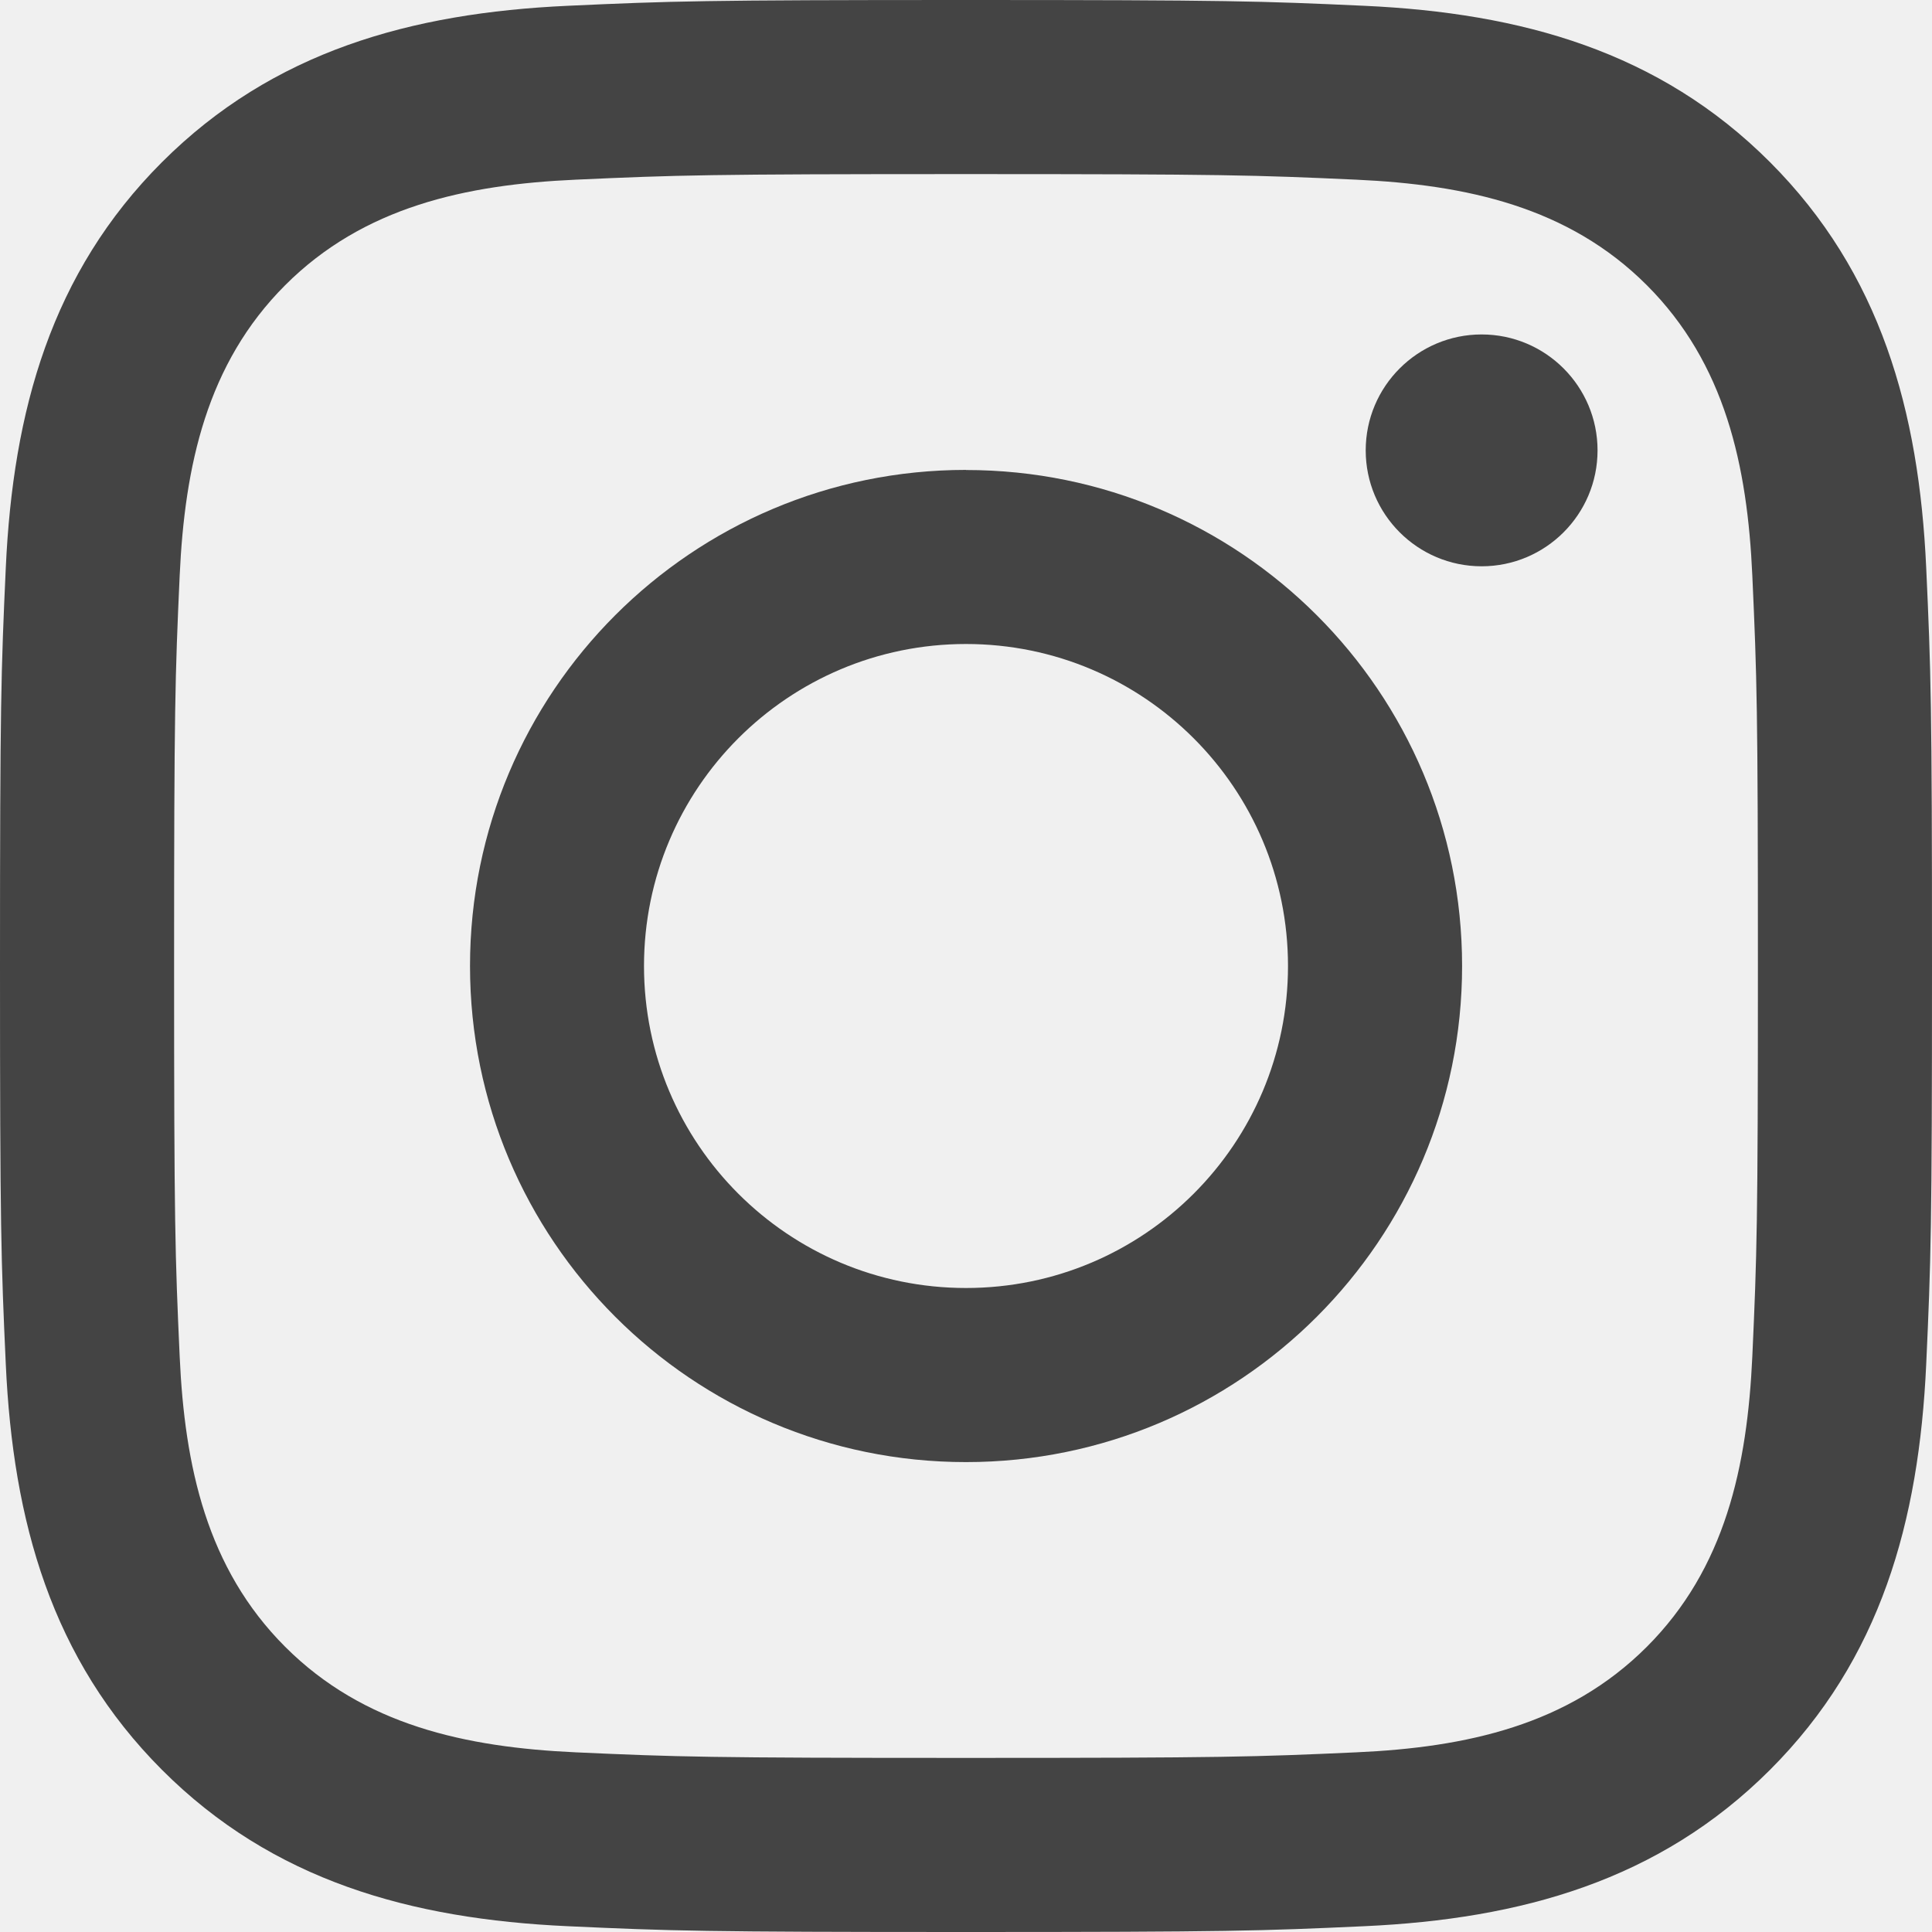
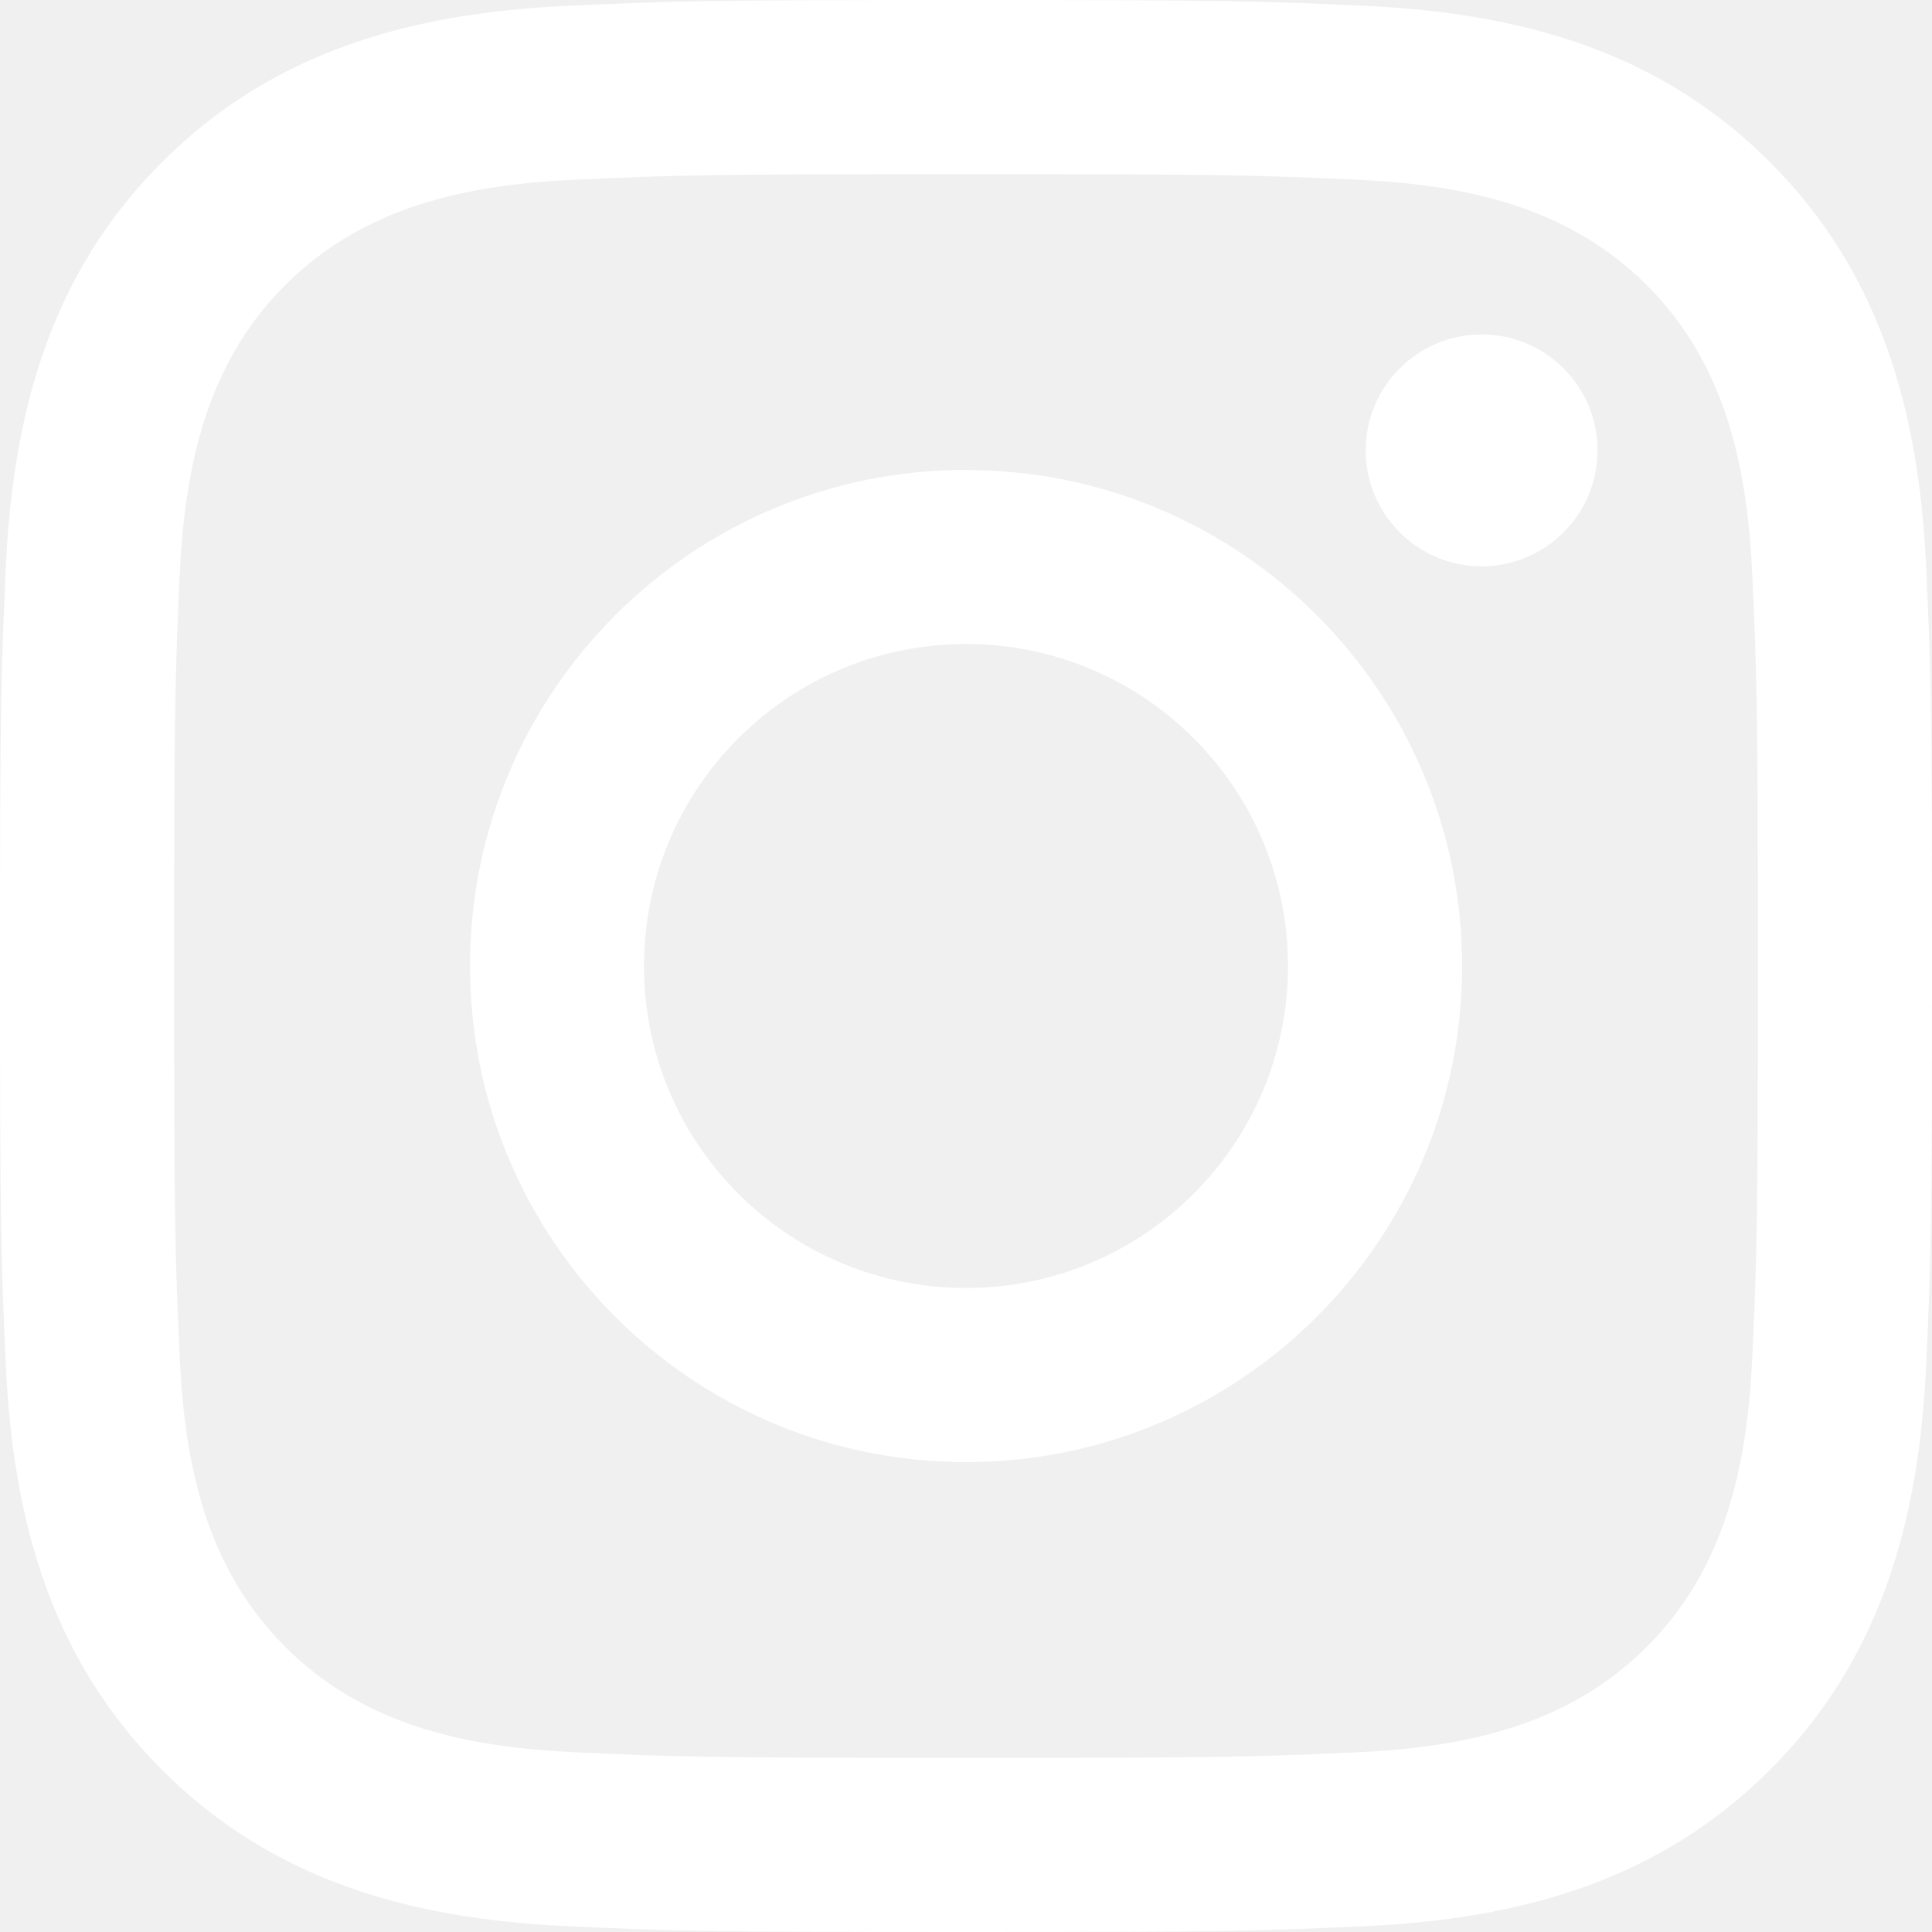
<svg xmlns="http://www.w3.org/2000/svg" version="1.1" width="18" height="18" viewBox="0 0 18 18">
-   <path fill="#444" d="M9 1.622c2.403 0 2.688 0.009 3.637 0.052 1.024 0.047 1.975 0.252 2.706 0.983s0.937 1.682 0.983 2.706c0.043 0.949 0.052 1.234 0.052 3.637s-0.009 2.688-0.052 3.637c-0.047 1.024-0.252 1.975-0.983 2.706s-1.682 0.937-2.706 0.983c-0.949 0.043-1.234 0.052-3.637 0.052s-2.688-0.009-3.637-0.052c-1.024-0.047-1.975-0.252-2.706-0.983s-0.937-1.682-0.983-2.706c-0.043-0.949-0.052-1.234-0.052-3.637s0.009-2.688 0.052-3.637c0.047-1.024 0.252-1.975 0.983-2.706s1.682-0.937 2.706-0.983c0.949-0.043 1.234-0.052 3.637-0.052zM9 0c-2.444 0-2.751 0.010-3.711 0.054-1.462 0.067-2.747 0.425-3.779 1.456s-1.389 2.316-1.456 3.779c-0.044 0.96-0.054 1.267-0.054 3.711s0.010 2.751 0.054 3.711c0.067 1.463 0.425 2.747 1.456 3.779s2.316 1.389 3.779 1.456c0.96 0.044 1.267 0.054 3.711 0.054s2.751-0.010 3.711-0.054c1.463-0.067 2.747-0.425 3.779-1.456s1.389-2.316 1.456-3.779c0.044-0.96 0.054-1.267 0.054-3.711s-0.010-2.751-0.054-3.711c-0.067-1.462-0.425-2.747-1.456-3.779s-2.316-1.389-3.779-1.456c-0.96-0.044-1.267-0.054-3.711-0.054v0z" />
-   <path fill="#444" d="M9 4.378c-2.553 0-4.621 2.069-4.621 4.622s2.069 4.622 4.621 4.622 4.622-2.069 4.622-4.622c0-2.553-2.069-4.621-4.622-4.621zM9 12c-1.657 0-3-1.343-3-3s1.343-3 3-3c1.657 0 3 1.343 3 3s-1.343 3-3 3z" />
-   <path fill="#444" d="M14.884 4.196c0 0.596-0.484 1.080-1.080 1.080s-1.080-0.484-1.080-1.080c0-0.596 0.484-1.080 1.080-1.080s1.080 0.484 1.080 1.080z" />
+   <path fill="white" d="M9 1.622c2.403 0 2.688 0.009 3.637 0.052 1.024 0.047 1.975 0.252 2.706 0.983s0.937 1.682 0.983 2.706c0.043 0.949 0.052 1.234 0.052 3.637s-0.009 2.688-0.052 3.637c-0.047 1.024-0.252 1.975-0.983 2.706s-1.682 0.937-2.706 0.983c-0.949 0.043-1.234 0.052-3.637 0.052s-2.688-0.009-3.637-0.052c-1.024-0.047-1.975-0.252-2.706-0.983s-0.937-1.682-0.983-2.706c-0.043-0.949-0.052-1.234-0.052-3.637s0.009-2.688 0.052-3.637c0.047-1.024 0.252-1.975 0.983-2.706s1.682-0.937 2.706-0.983c0.949-0.043 1.234-0.052 3.637-0.052zM9 0c-2.444 0-2.751 0.010-3.711 0.054-1.462 0.067-2.747 0.425-3.779 1.456s-1.389 2.316-1.456 3.779c-0.044 0.96-0.054 1.267-0.054 3.711s0.010 2.751 0.054 3.711c0.067 1.463 0.425 2.747 1.456 3.779s2.316 1.389 3.779 1.456c0.96 0.044 1.267 0.054 3.711 0.054s2.751-0.010 3.711-0.054c1.463-0.067 2.747-0.425 3.779-1.456s1.389-2.316 1.456-3.779c0.044-0.96 0.054-1.267 0.054-3.711s-0.010-2.751-0.054-3.711c-0.067-1.462-0.425-2.747-1.456-3.779s-2.316-1.389-3.779-1.456c-0.96-0.044-1.267-0.054-3.711-0.054v0z" />
+   <path fill="white" d="M9 4.378c-2.553 0-4.621 2.069-4.621 4.622s2.069 4.622 4.621 4.622 4.622-2.069 4.622-4.622c0-2.553-2.069-4.621-4.622-4.621zM9 12c-1.657 0-3-1.343-3-3s1.343-3 3-3c1.657 0 3 1.343 3 3s-1.343 3-3 3z" />
+   <path fill="white" d="M14.884 4.196c0 0.596-0.484 1.080-1.080 1.080s-1.080-0.484-1.080-1.080c0-0.596 0.484-1.080 1.080-1.080s1.080 0.484 1.080 1.080z" />
</svg>
